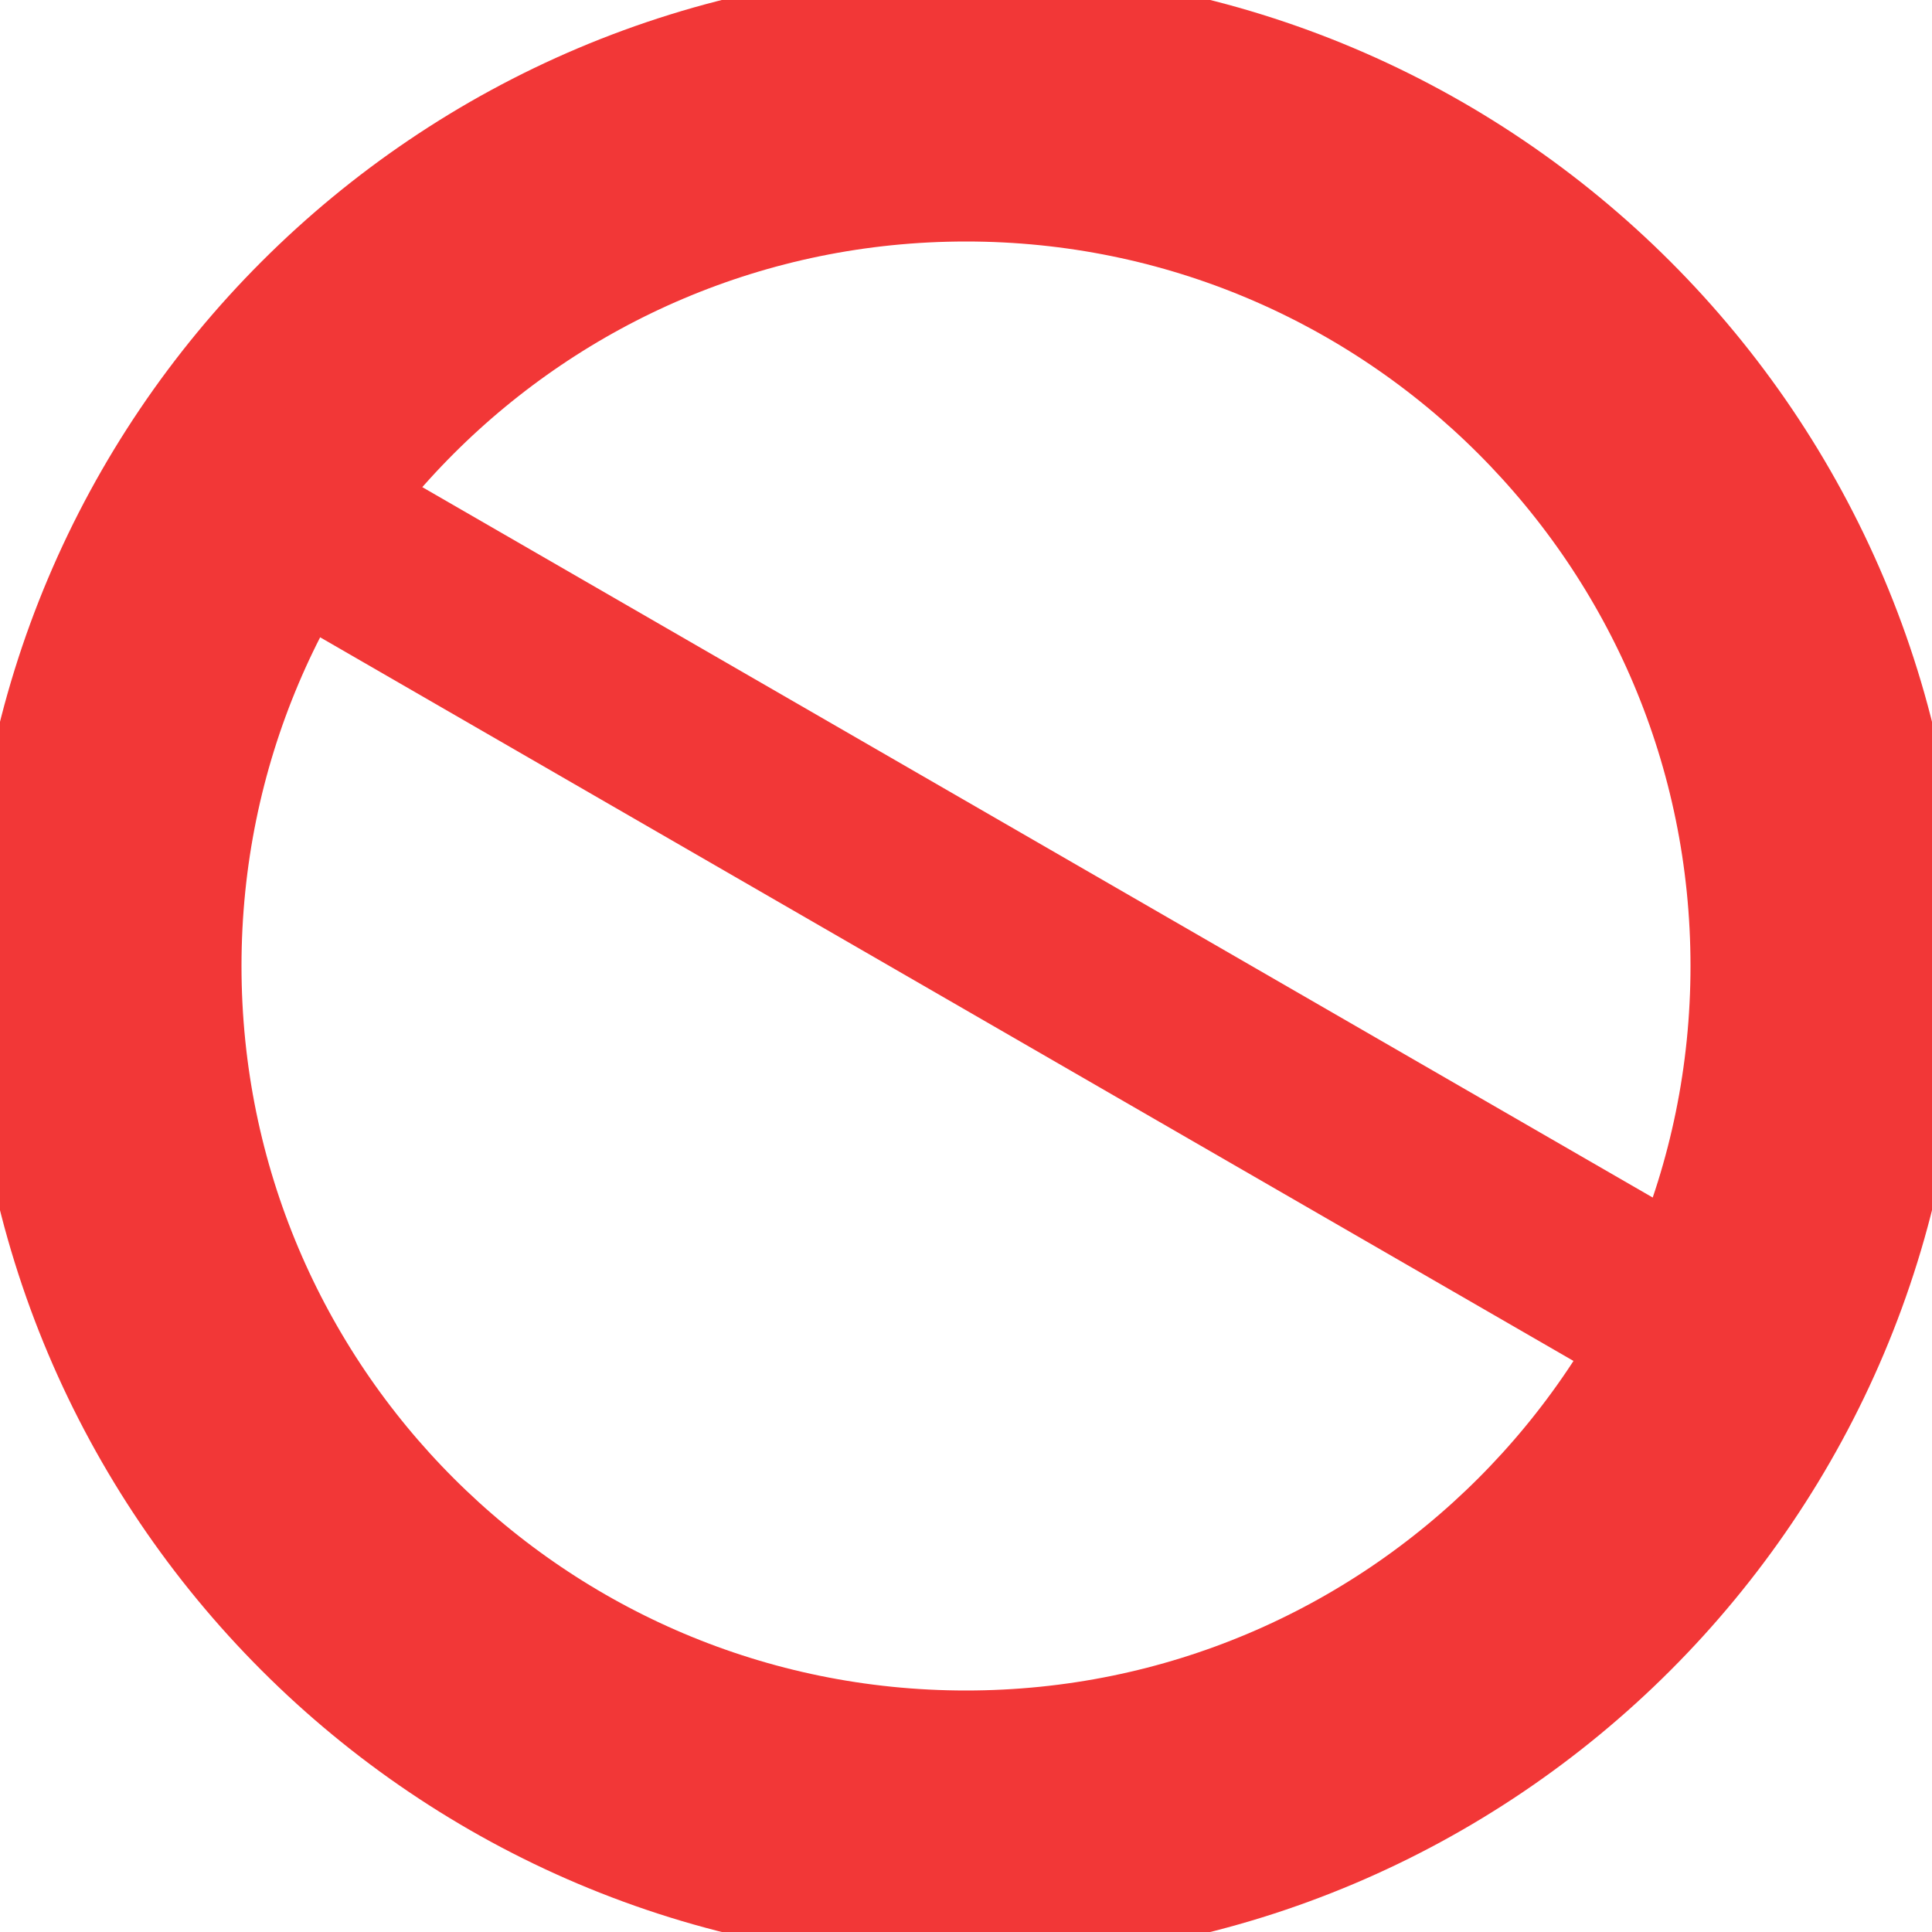
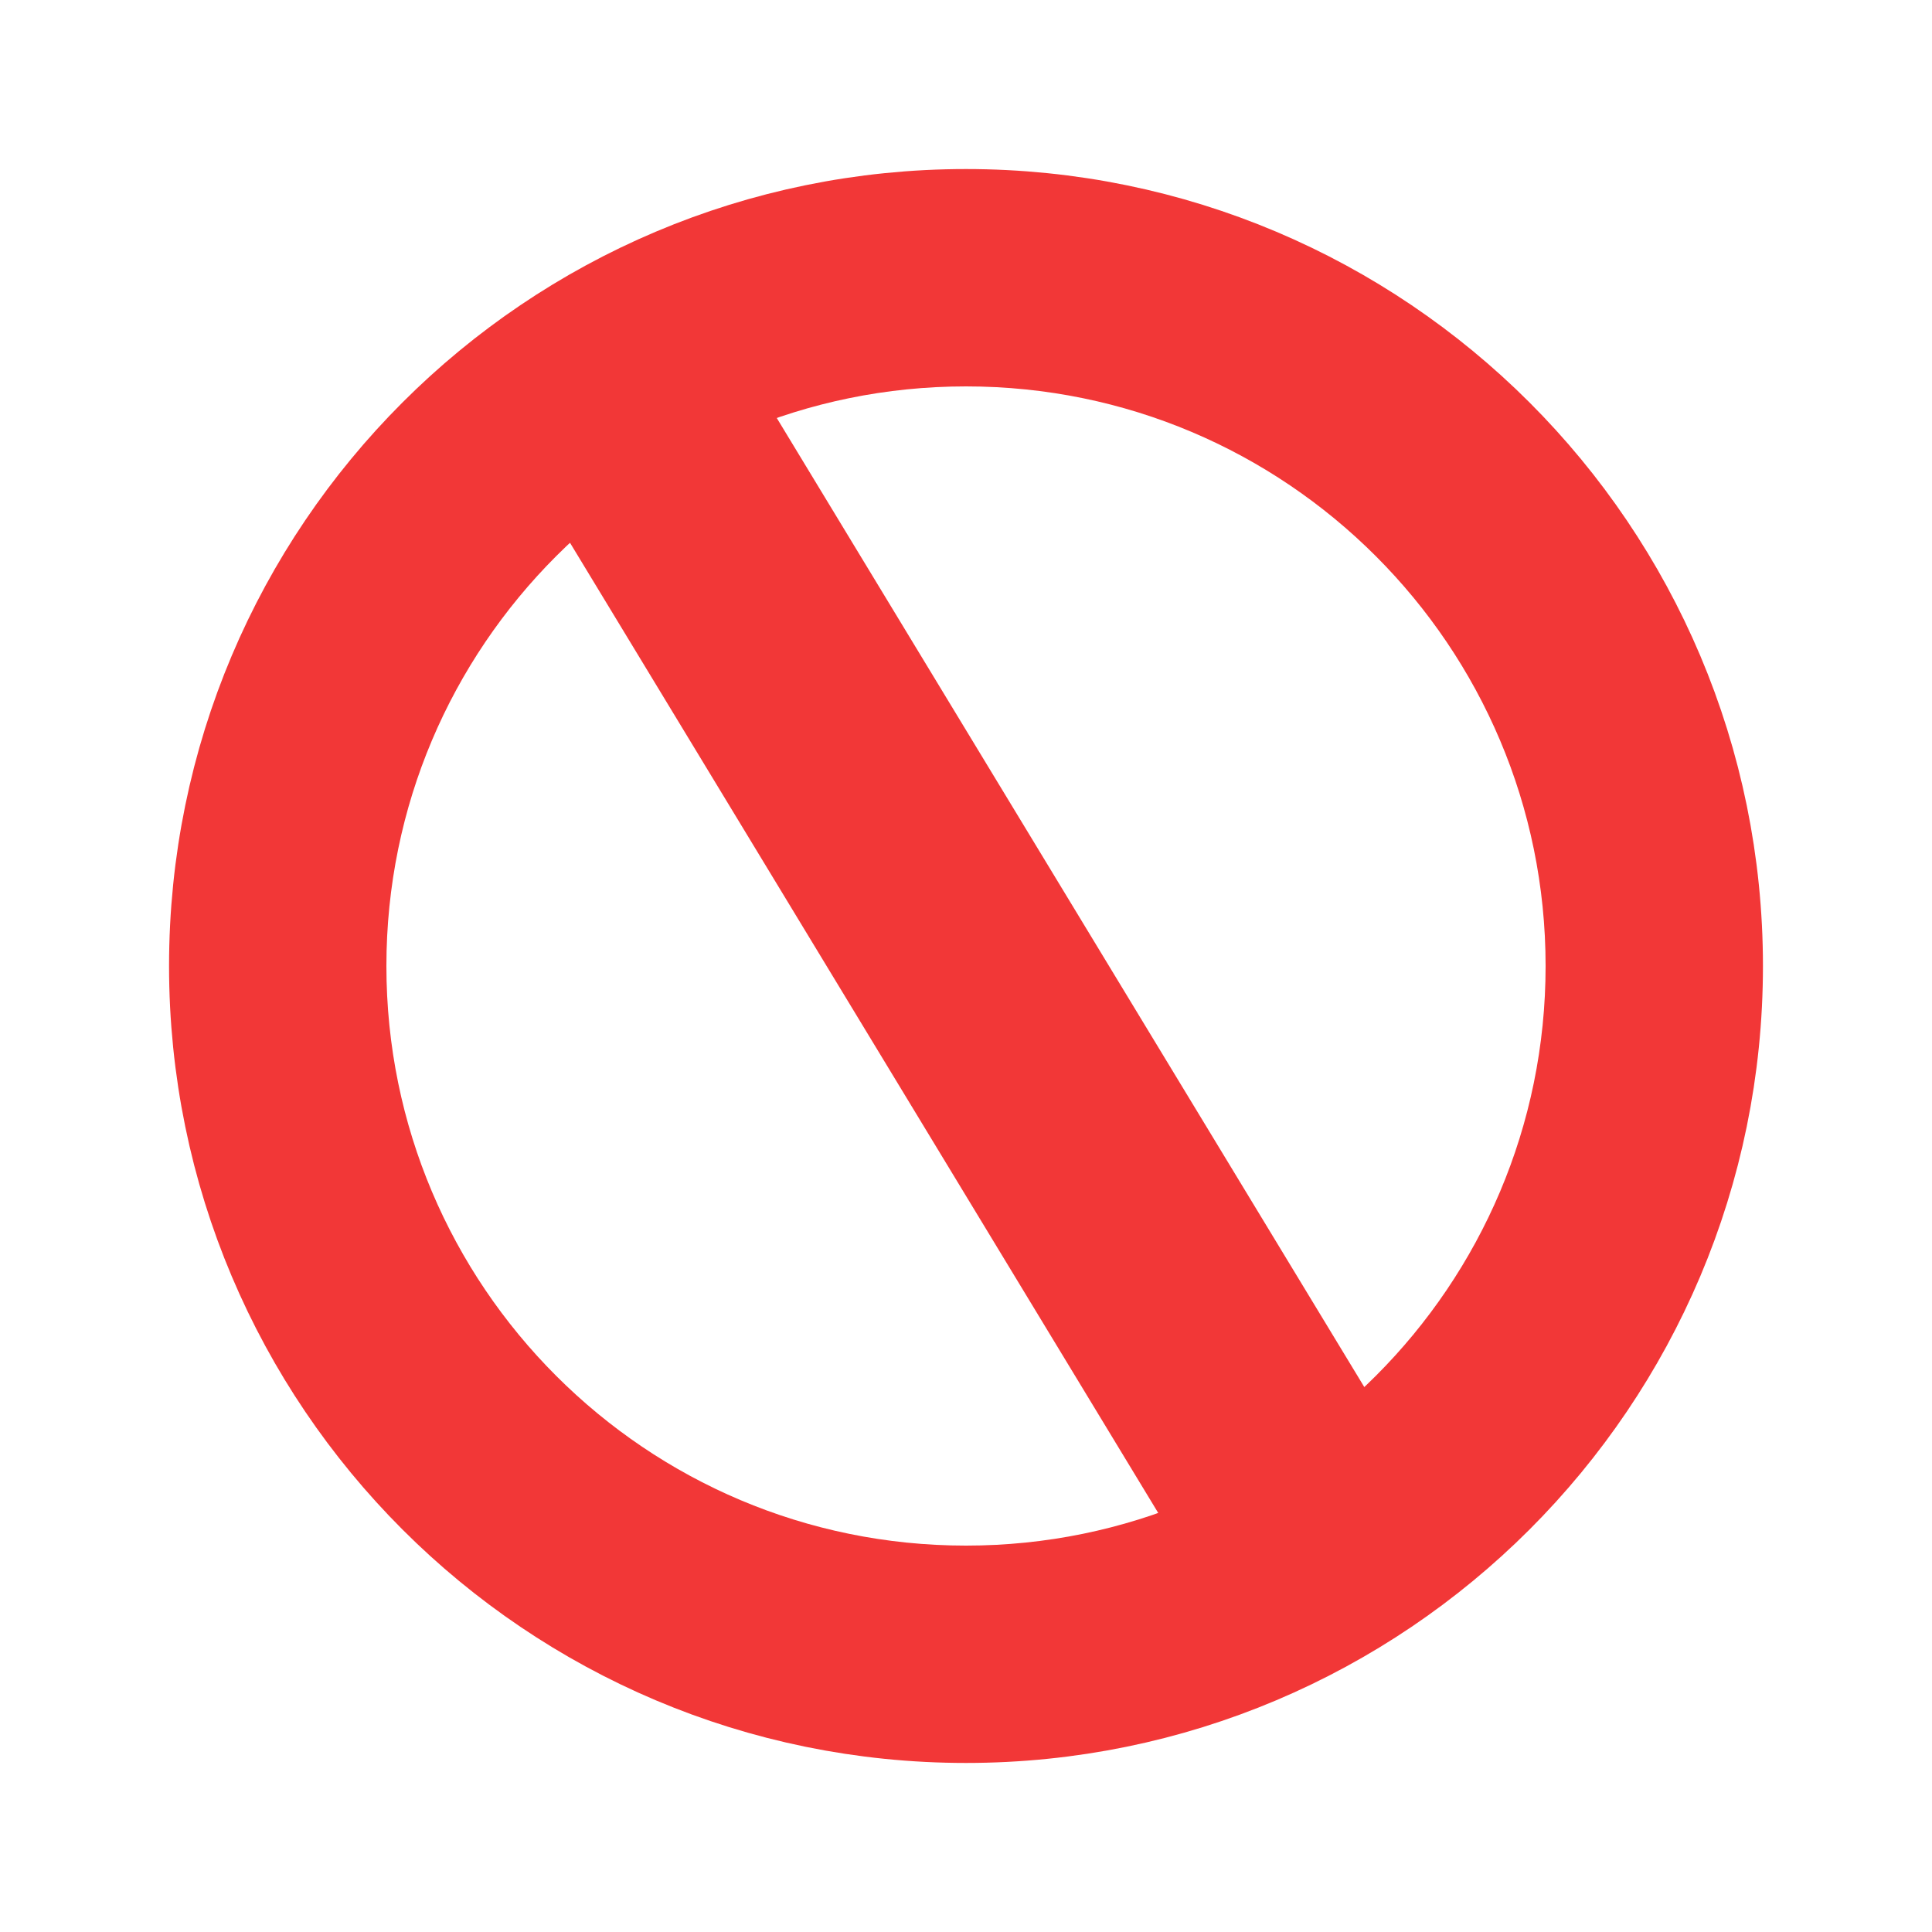
- <svg xmlns="http://www.w3.org/2000/svg" id="Icon_metro-blocked" width="16" height="16" viewBox="0 0 16 16">
+ <svg xmlns="http://www.w3.org/2000/svg" id="Icon_metro-blocked" width="20" height="20" viewBox="0 0 20 20">
  <defs>
    <style>
            .cls-1{fill:none;stroke:#f23737;stroke-miterlimit:10;stroke-width:1.5px}
+             .cls-2{stroke-width:2.5px}
+ 
+         
        </style>
  </defs>
  <g id="Oval" class="cls-1">
-     <circle cx="8" cy="8" r="7.5" />
-     <circle cx="8" cy="8" r="6.75" fill="none" />
+     <circle cx="10" cy="10" r="7.5" />
+     <circle cx="10" cy="10" r="6.75" fill="none" />
  </g>
-   <path id="Path_3" d="M0 0l12.99 7.5" class="cls-1" transform="translate(1.505 3.75)" />
+   <path id="Path_3" d="M4.3,-.7 L12,12" stroke="4px" class="cls-1 cls-2" transform="translate(1.505 3.75)" />
</svg>
